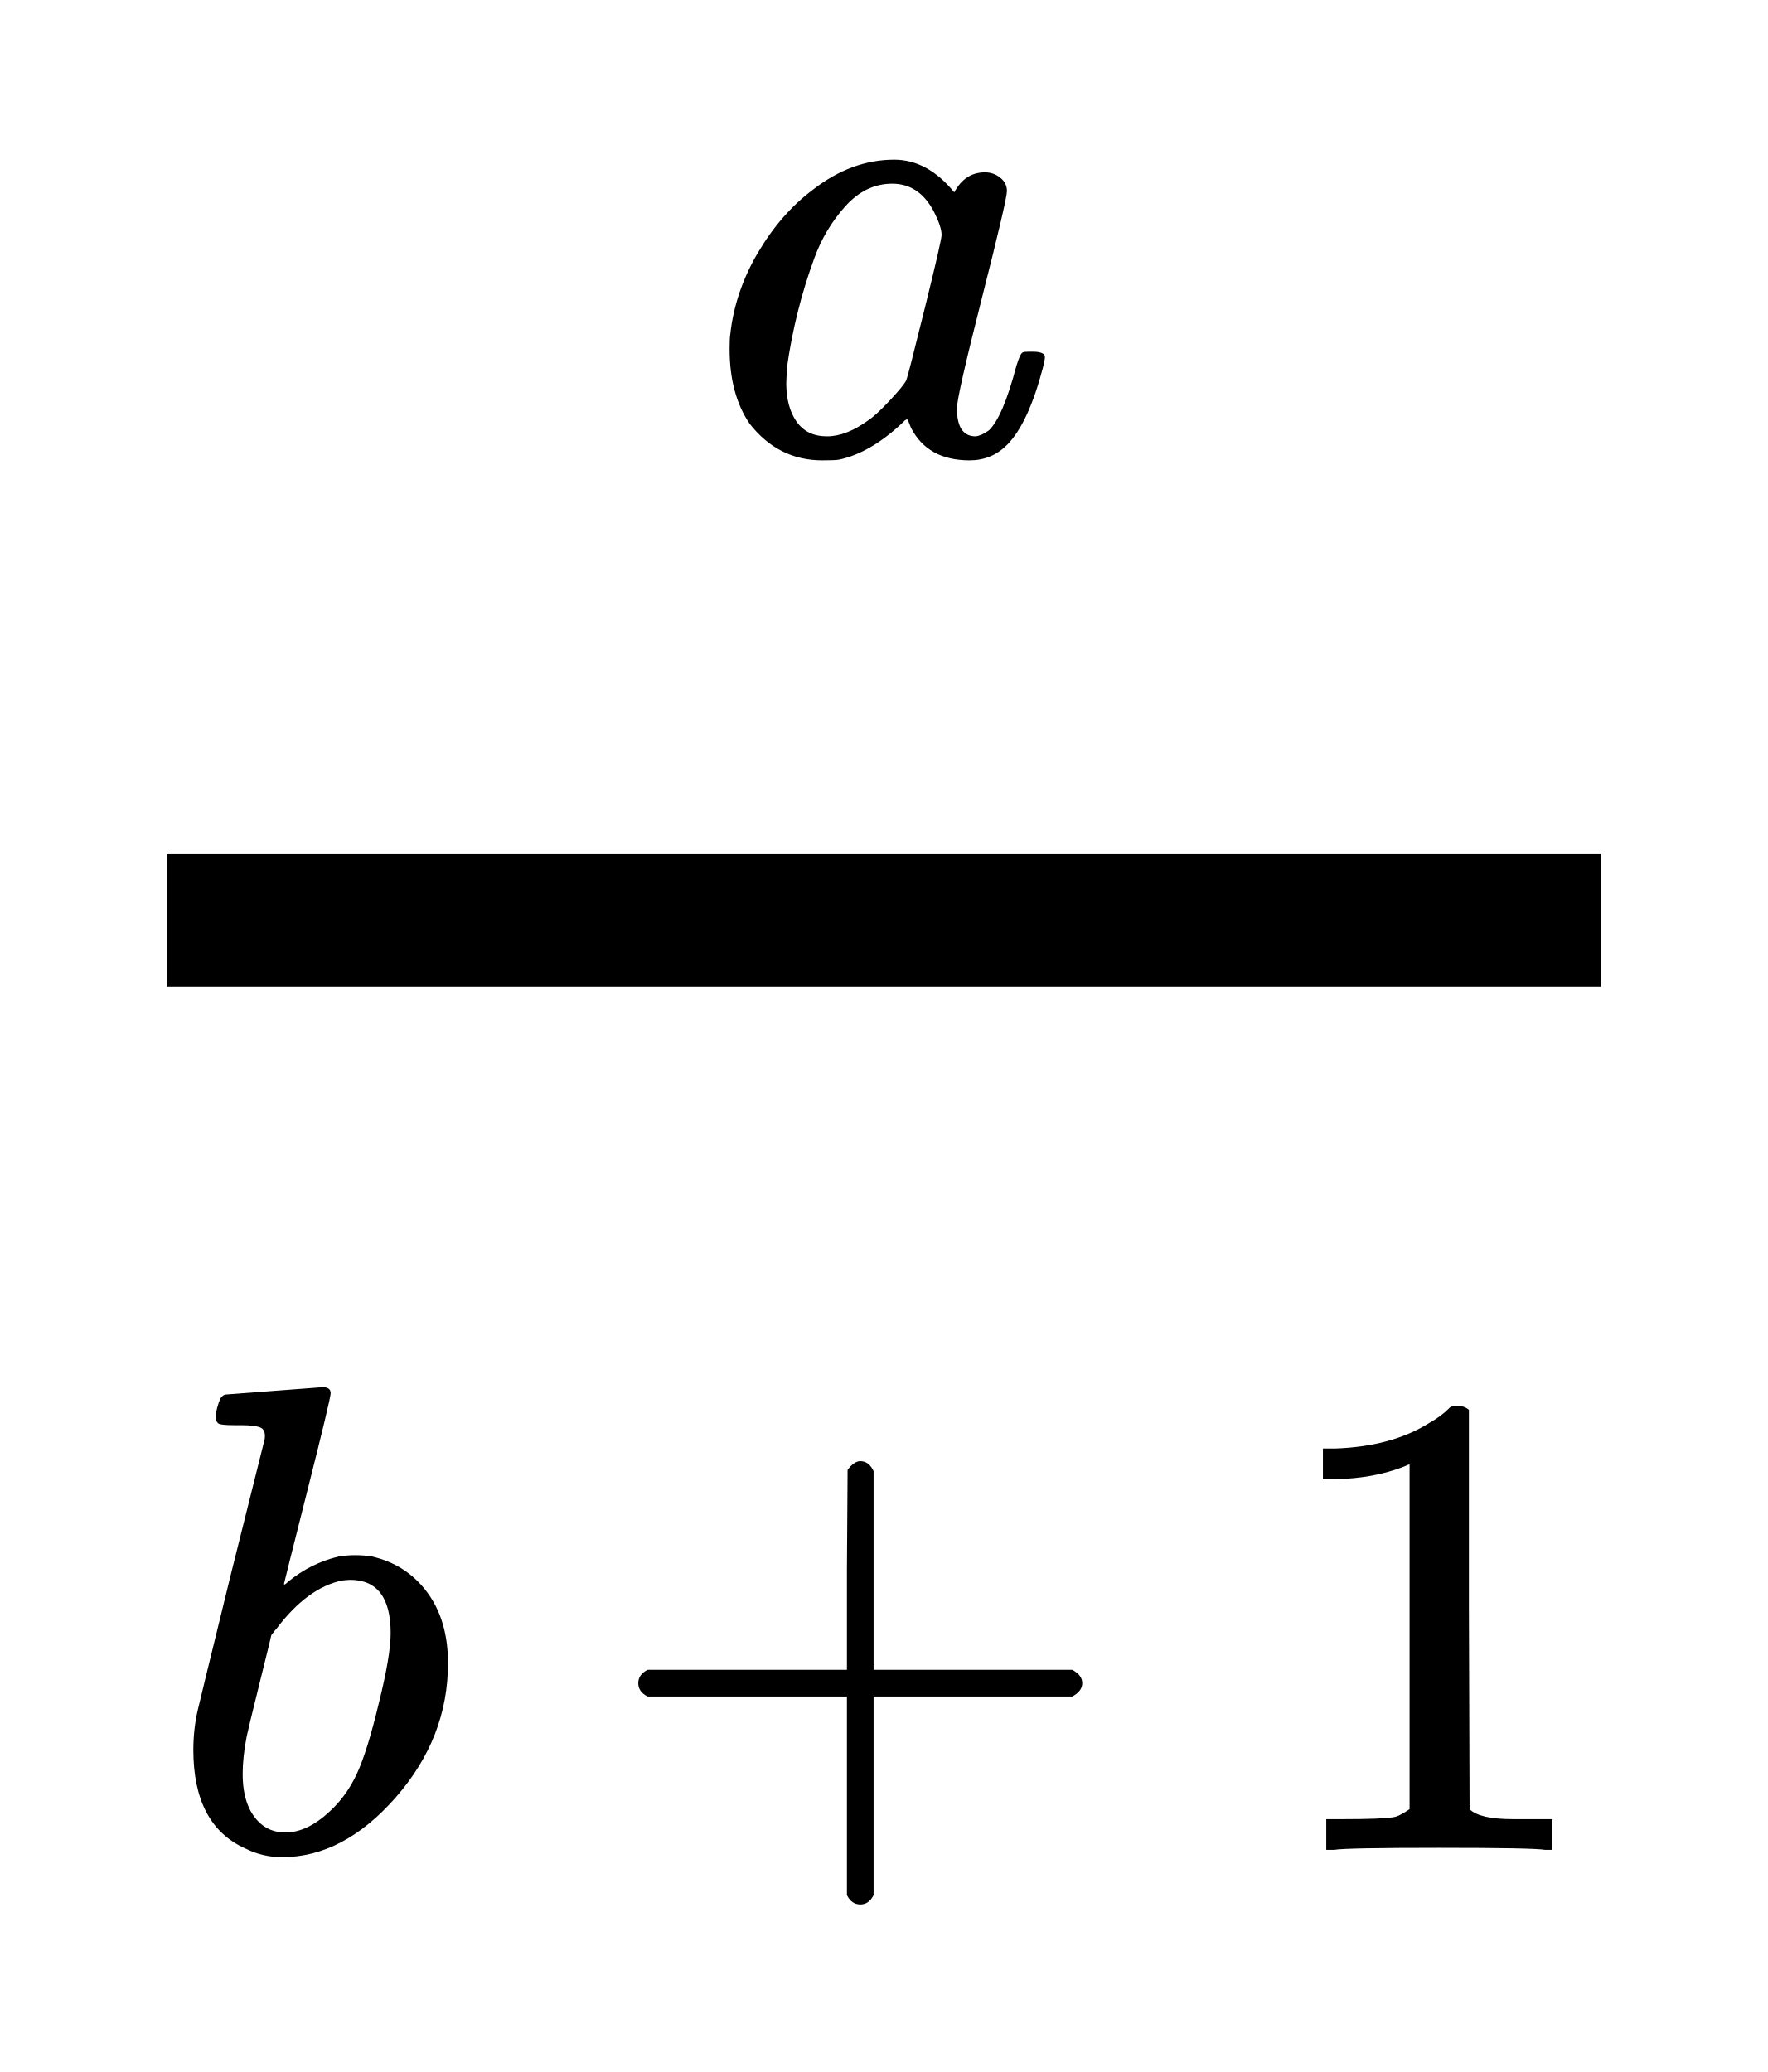
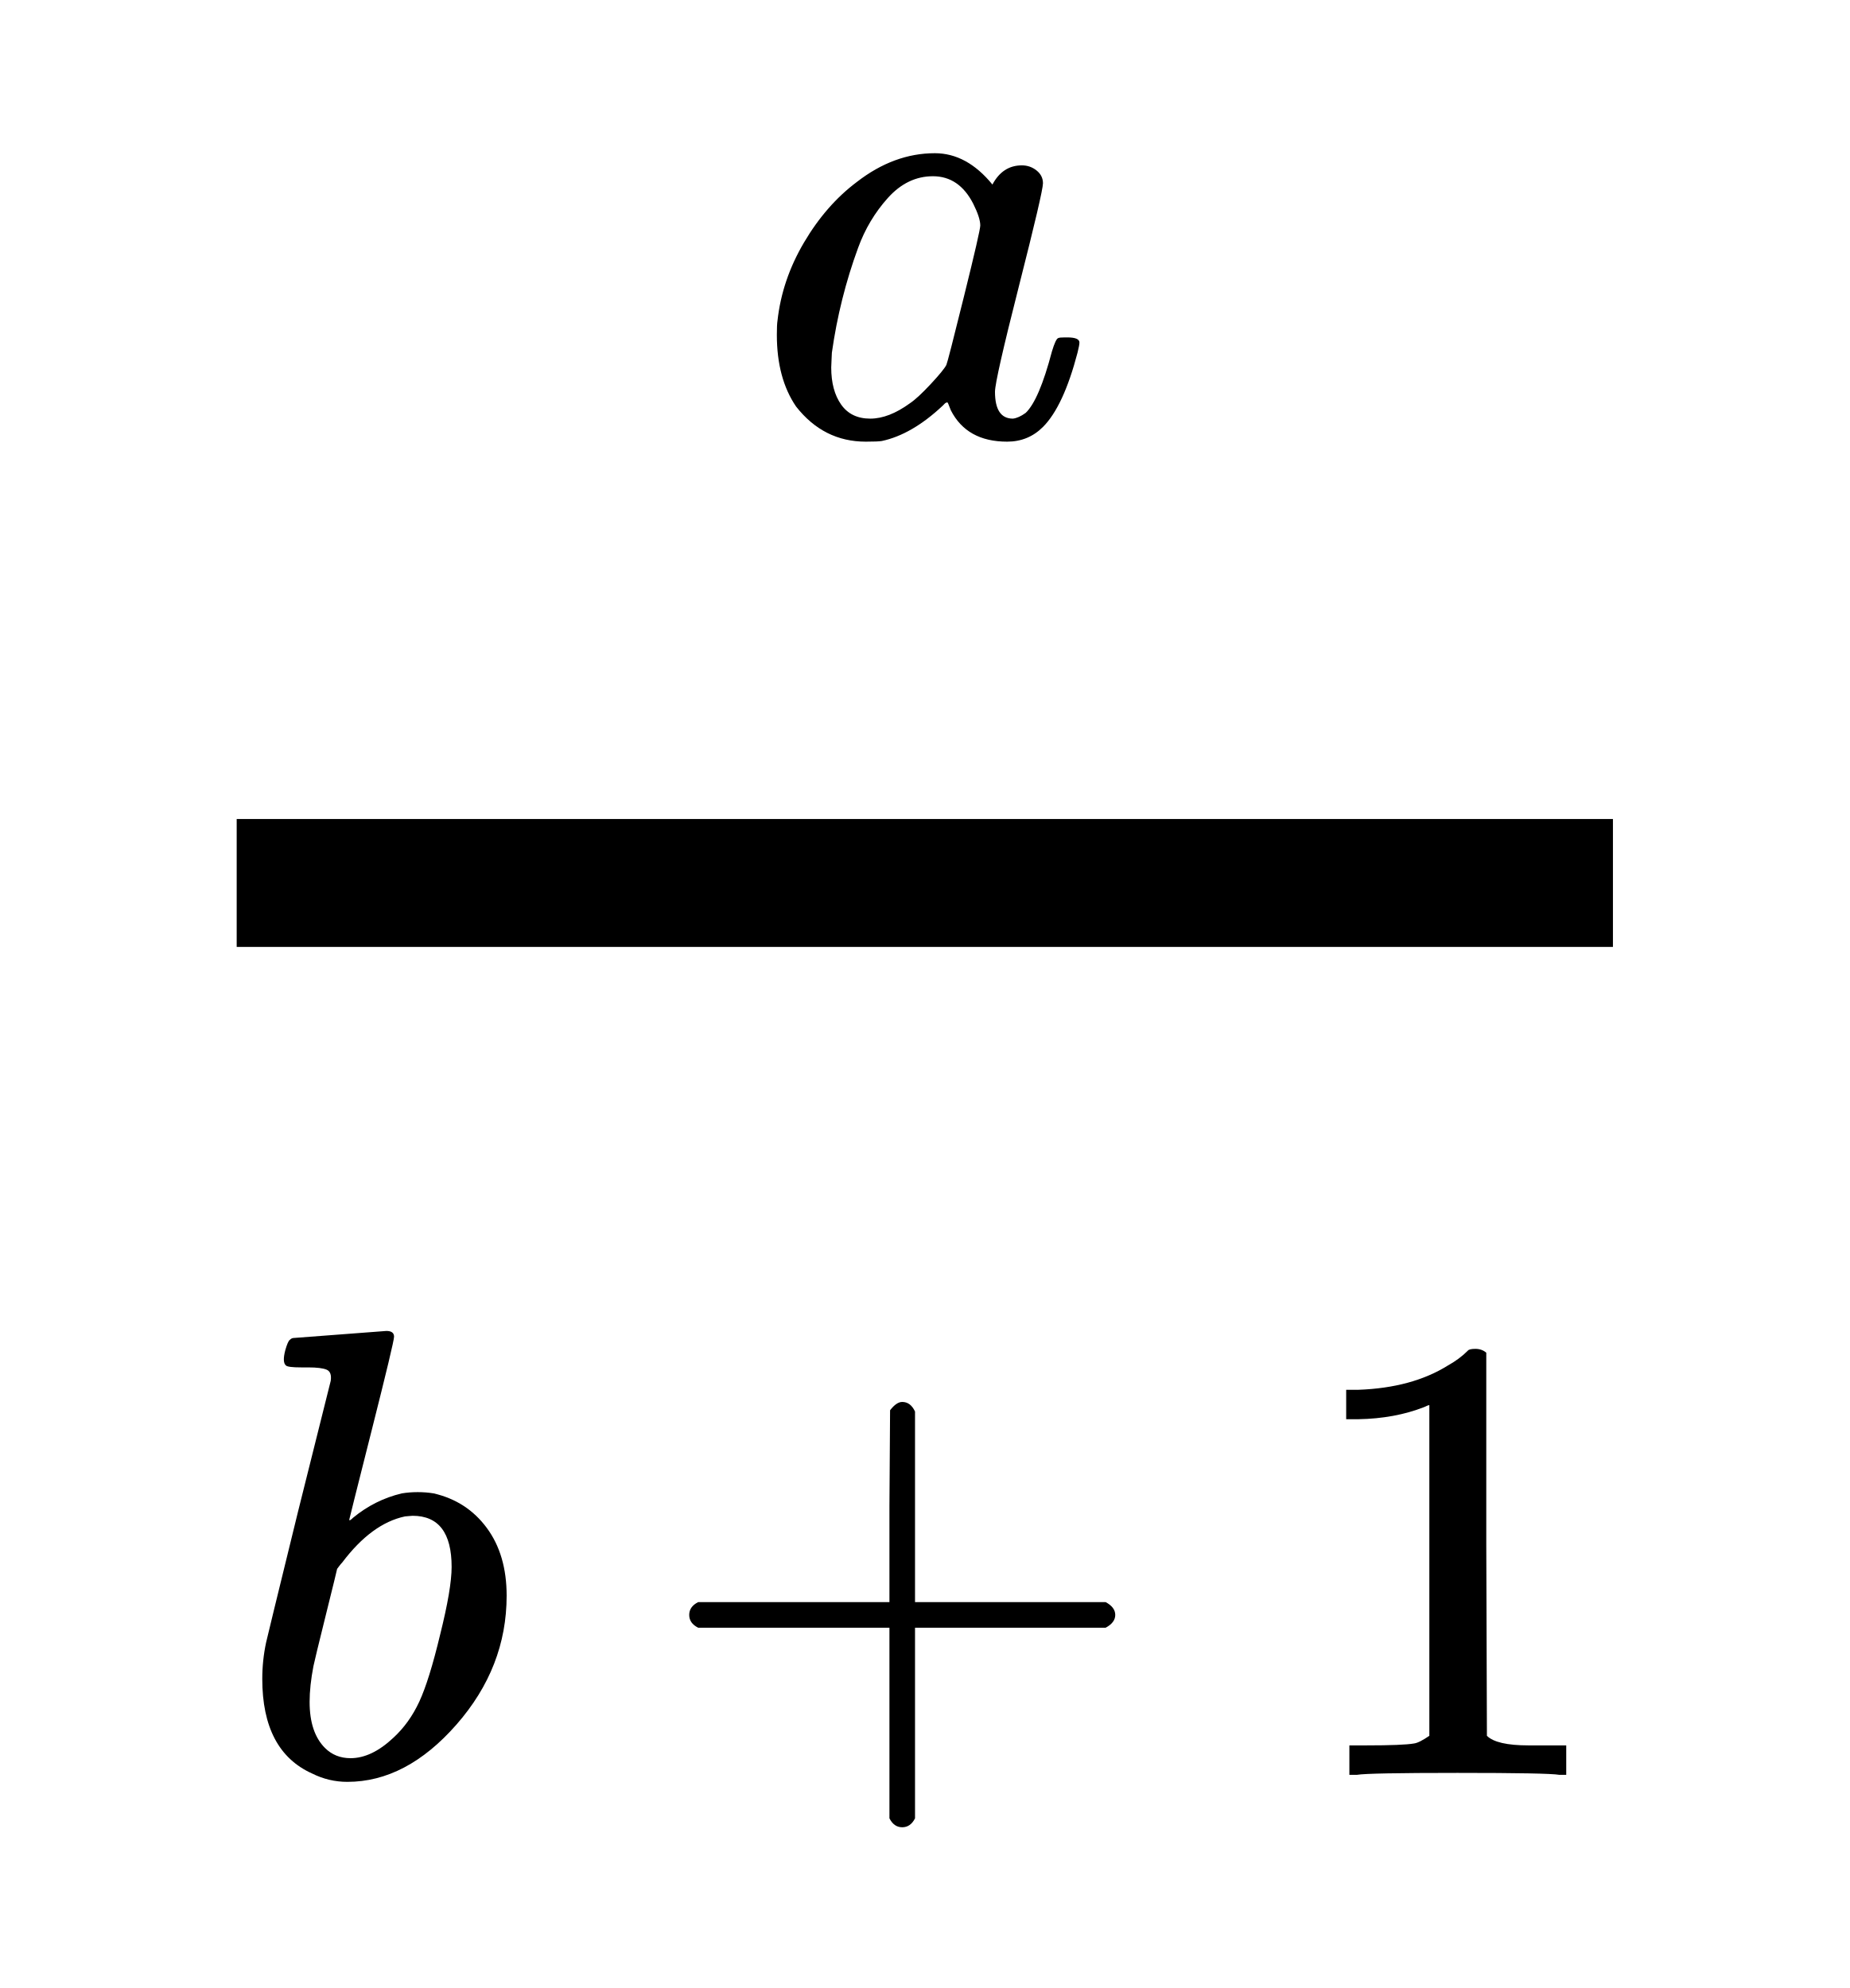
- <svg xmlns="http://www.w3.org/2000/svg" viewBox="0 0 106.056 124.333" width="106.056" height="124.333">
-   <path d="M60.416 11.462 Q60.416 11.982 58.916 17.882 Q57.416 23.782 57.416 24.502 Q57.416 26.182 58.536 26.182 Q58.896 26.142 59.336 25.822 Q60.176 25.022 60.976 21.982 Q61.216 21.182 61.376 21.142 Q61.456 21.102 61.776 21.102 L61.936 21.102 Q62.696 21.102 62.696 21.422 Q62.696 21.582 62.576 22.062 Q61.696 25.422 60.416 26.702 Q59.496 27.622 58.176 27.622 Q55.656 27.622 54.656 25.662 Q54.456 25.142 54.456 25.182 Q54.416 25.142 54.296 25.222 Q54.216 25.302 54.136 25.382 Q52.216 27.182 50.336 27.582 Q50.096 27.622 49.336 27.622 Q46.696 27.622 44.976 25.422 Q43.776 23.662 43.776 20.942 Q43.776 20.302 43.816 20.062 Q44.096 17.502 45.476 15.162 Q46.856 12.822 48.776 11.382 Q51.096 9.582 53.656 9.582 Q55.656 9.582 57.256 11.542 Q57.896 10.342 59.096 10.342 Q59.616 10.342 60.016 10.662 Q60.416 10.982 60.416 11.462 L60.416 11.462 Z M47.176 22.982 Q47.176 24.422 47.796 25.302 Q48.416 26.182 49.616 26.182 Q50.776 26.182 52.096 25.222 Q52.576 24.902 53.396 24.022 Q54.216 23.142 54.376 22.822 Q54.456 22.662 55.476 18.542 Q56.496 14.422 56.496 14.102 Q56.496 13.622 56.056 12.742 Q55.176 11.022 53.536 11.022 Q51.936 11.022 50.716 12.382 Q49.496 13.742 48.856 15.502 Q47.696 18.662 47.216 22.062 Q47.216 22.182 47.196 22.502 Q47.176 22.822 47.176 22.982 L47.176 22.982 Z" fill="rgba(0,0,0,1)" fill-rule="evenodd" stroke="none" />
-   <path d="M13.56 83.68 Q13.6 83.68 16.46 83.46 Q19.32 83.24 19.36 83.24 Q19.84 83.24 19.84 83.6 Q19.84 83.92 18.44 89.46 Q17.04 95 17.04 95.04 Q17.04 95.16 17.28 94.92 Q18.64 93.8 20.32 93.4 Q20.8 93.32 21.32 93.32 Q21.84 93.32 22.32 93.4 Q24.4 93.88 25.64 95.56 Q26.88 97.24 26.88 99.8 Q26.88 104.28 23.74 107.86 Q20.6 111.44 16.92 111.44 Q15.76 111.44 14.72 110.92 Q11.6 109.52 11.6 105 Q11.6 103.84 11.84 102.72 Q11.84 102.68 13.84 94.52 L15.88 86.36 Q15.96 85.8 15.62 85.66 Q15.28 85.52 14.48 85.52 Q14.2 85.52 14.04 85.52 Q13.2 85.52 13.08 85.4 Q12.84 85.2 13.04 84.44 Q13.2 83.88 13.32 83.8 Q13.44 83.68 13.56 83.68 L13.56 83.68 Z M23.44 98 Q23.44 94.8 21 94.8 Q20.92 94.8 20.74 94.82 Q20.56 94.84 20.52 94.84 Q18.44 95.28 16.6 97.72 Q16.52 97.8 16.4 97.96 L16.28 98.12 Q16.28 98.16 15.58 100.98 Q14.88 103.8 14.8 104.2 Q14.56 105.44 14.56 106.44 Q14.56 108.36 15.52 109.32 Q16.16 109.96 17.12 109.96 Q18.44 109.96 19.8 108.68 Q20.8 107.76 21.42 106.42 Q22.04 105.08 22.72 102.24 Q23.44 99.36 23.44 98 L23.44 98 Z" fill="rgba(0,0,0,1)" fill-rule="evenodd" stroke="none" />
-   <path d="M38.296 101 Q38.296 100.48 38.856 100.2 L50.816 100.2 L50.816 94.2 L50.856 88.2 Q51.256 87.68 51.616 87.68 Q52.136 87.68 52.416 88.28 L52.416 100.2 L64.336 100.2 Q64.936 100.52 64.936 101 Q64.936 101.48 64.336 101.8 L52.416 101.8 L52.416 113.72 Q52.136 114.28 51.616 114.28 Q51.096 114.28 50.816 113.72 L50.816 101.8 L38.856 101.8 Q38.296 101.52 38.296 101 L38.296 101 Z" fill="rgba(0,0,0,1)" fill-rule="evenodd" stroke="none" />
-   <path d="M92.696 111 Q92.016 110.88 86.336 110.88 Q80.736 110.88 80.056 111 L79.576 111 L79.576 109.16 L80.616 109.16 Q82.936 109.16 83.616 109.04 Q83.936 109 84.576 108.56 L84.576 87.88 Q84.496 87.88 84.256 88 Q82.416 88.72 80.136 88.76 L79.376 88.76 L79.376 86.92 L80.136 86.92 Q83.496 86.8 85.736 85.4 Q86.456 85 86.976 84.48 Q87.056 84.36 87.456 84.36 Q87.856 84.36 88.136 84.6 L88.136 96.56 L88.176 108.56 Q88.776 109.16 90.776 109.16 L92.096 109.16 L93.136 109.16 L93.136 111 L92.696 111 L92.696 111 Z" fill="rgba(0,0,0,1)" fill-rule="evenodd" stroke="none" />
-   <rect x="10" y="51.222" width="86.056" height="8" fill="rgba(0,0,0,1)" />
+ <svg xmlns="http://www.w3.org/2000/svg" viewBox="0 0 115.656 124.333" width="115.656" height="124.333">
+   <path d="M65.216 11.462 Q65.216 11.982 63.716 17.882 Q62.216 23.782 62.216 24.502 Q62.216 26.182 63.336 26.182 Q63.696 26.142 64.136 25.822 Q64.976 25.022 65.776 21.982 Q66.016 21.182 66.176 21.142 Q66.256 21.102 66.576 21.102 L66.736 21.102 Q67.496 21.102 67.496 21.422 Q67.496 21.582 67.376 22.062 Q66.496 25.422 65.216 26.702 Q64.296 27.622 62.976 27.622 Q60.456 27.622 59.456 25.662 Q59.256 25.142 59.256 25.182 Q59.216 25.142 59.096 25.222 Q59.016 25.302 58.936 25.382 Q57.016 27.182 55.136 27.582 Q54.896 27.622 54.136 27.622 Q51.496 27.622 49.776 25.422 Q48.576 23.662 48.576 20.942 Q48.576 20.302 48.616 20.062 Q48.896 17.502 50.276 15.162 Q51.656 12.822 53.576 11.382 Q55.896 9.582 58.456 9.582 Q60.456 9.582 62.056 11.542 Q62.696 10.342 63.896 10.342 Q64.416 10.342 64.816 10.662 Q65.216 10.982 65.216 11.462 L65.216 11.462 Z M51.976 22.982 Q51.976 24.422 52.596 25.302 Q53.216 26.182 54.416 26.182 Q55.576 26.182 56.896 25.222 Q57.376 24.902 58.196 24.022 Q59.016 23.142 59.176 22.822 Q59.256 22.662 60.276 18.542 Q61.296 14.422 61.296 14.102 Q61.296 13.622 60.856 12.742 Q59.976 11.022 58.336 11.022 Q56.736 11.022 55.516 12.382 Q54.296 13.742 53.656 15.502 Q52.496 18.662 52.016 22.062 Q52.016 22.182 51.996 22.502 Q51.976 22.822 51.976 22.982 L51.976 22.982 Z" fill="rgba(0,0,0,1)" fill-rule="evenodd" stroke="none" />
+   <path d="M18.36 83.68 Q18.4 83.68 21.26 83.46 Q24.12 83.24 24.16 83.24 Q24.64 83.24 24.64 83.6 Q24.64 83.92 23.24 89.46 Q21.84 95 21.84 95.04 Q21.84 95.16 22.08 94.92 Q23.44 93.8 25.12 93.4 Q25.6 93.32 26.12 93.32 Q26.64 93.32 27.12 93.4 Q29.2 93.88 30.44 95.56 Q31.68 97.24 31.68 99.8 Q31.68 104.28 28.54 107.86 Q25.4 111.44 21.72 111.44 Q20.56 111.44 19.52 110.92 Q16.4 109.52 16.4 105 Q16.4 103.84 16.64 102.72 Q16.64 102.68 18.64 94.52 L20.68 86.36 Q20.76 85.8 20.42 85.66 Q20.08 85.52 19.28 85.52 Q19 85.52 18.84 85.52 Q18 85.52 17.88 85.4 Q17.64 85.2 17.84 84.44 Q18 83.88 18.12 83.8 Q18.24 83.68 18.36 83.68 L18.36 83.68 Z M28.24 98 Q28.24 94.8 25.8 94.8 Q25.72 94.8 25.54 94.82 Q25.36 94.84 25.32 94.84 Q23.24 95.28 21.4 97.72 Q21.32 97.8 21.2 97.96 L21.08 98.12 Q21.08 98.16 20.38 100.98 Q19.68 103.8 19.6 104.2 Q19.36 105.44 19.36 106.44 Q19.36 108.36 20.32 109.32 Q20.96 109.96 21.92 109.96 Q23.24 109.96 24.6 108.68 Q25.6 107.76 26.22 106.42 Q26.84 105.08 27.52 102.24 Q28.24 99.36 28.24 98 L28.24 98 Z" fill="rgba(0,0,0,1)" fill-rule="evenodd" stroke="none" />
+   <path d="M43.096 101 Q43.096 100.48 43.656 100.2 L55.616 100.2 L55.616 94.2 L55.656 88.2 Q56.056 87.68 56.416 87.68 Q56.936 87.68 57.216 88.28 L57.216 100.2 L69.136 100.2 Q69.736 100.52 69.736 101 Q69.736 101.48 69.136 101.8 L57.216 101.8 L57.216 113.72 Q56.936 114.28 56.416 114.28 Q55.896 114.28 55.616 113.72 L55.616 101.8 L43.656 101.8 Q43.096 101.52 43.096 101 L43.096 101 Z" fill="rgba(0,0,0,1)" fill-rule="evenodd" stroke="none" />
+   <path d="M97.496 111 Q96.816 110.88 91.136 110.88 Q85.536 110.88 84.856 111 L84.376 111 L84.376 109.16 L85.416 109.16 Q87.736 109.16 88.416 109.04 Q88.736 109 89.376 108.56 L89.376 87.88 Q89.296 87.88 89.056 88 Q87.216 88.72 84.936 88.76 L84.176 88.76 L84.176 86.92 L84.936 86.92 Q88.296 86.8 90.536 85.4 Q91.256 85 91.776 84.48 Q91.856 84.36 92.256 84.36 Q92.656 84.36 92.936 84.6 L92.936 96.56 L92.976 108.56 Q93.576 109.16 95.576 109.16 L96.896 109.16 L97.936 109.16 L97.936 111 L97.496 111 L97.496 111 Z" fill="rgba(0,0,0,1)" fill-rule="evenodd" stroke="none" />
+   <rect x="14.8" y="51.222" width="86.056" height="8" fill="rgba(0,0,0,1)" />
</svg>
